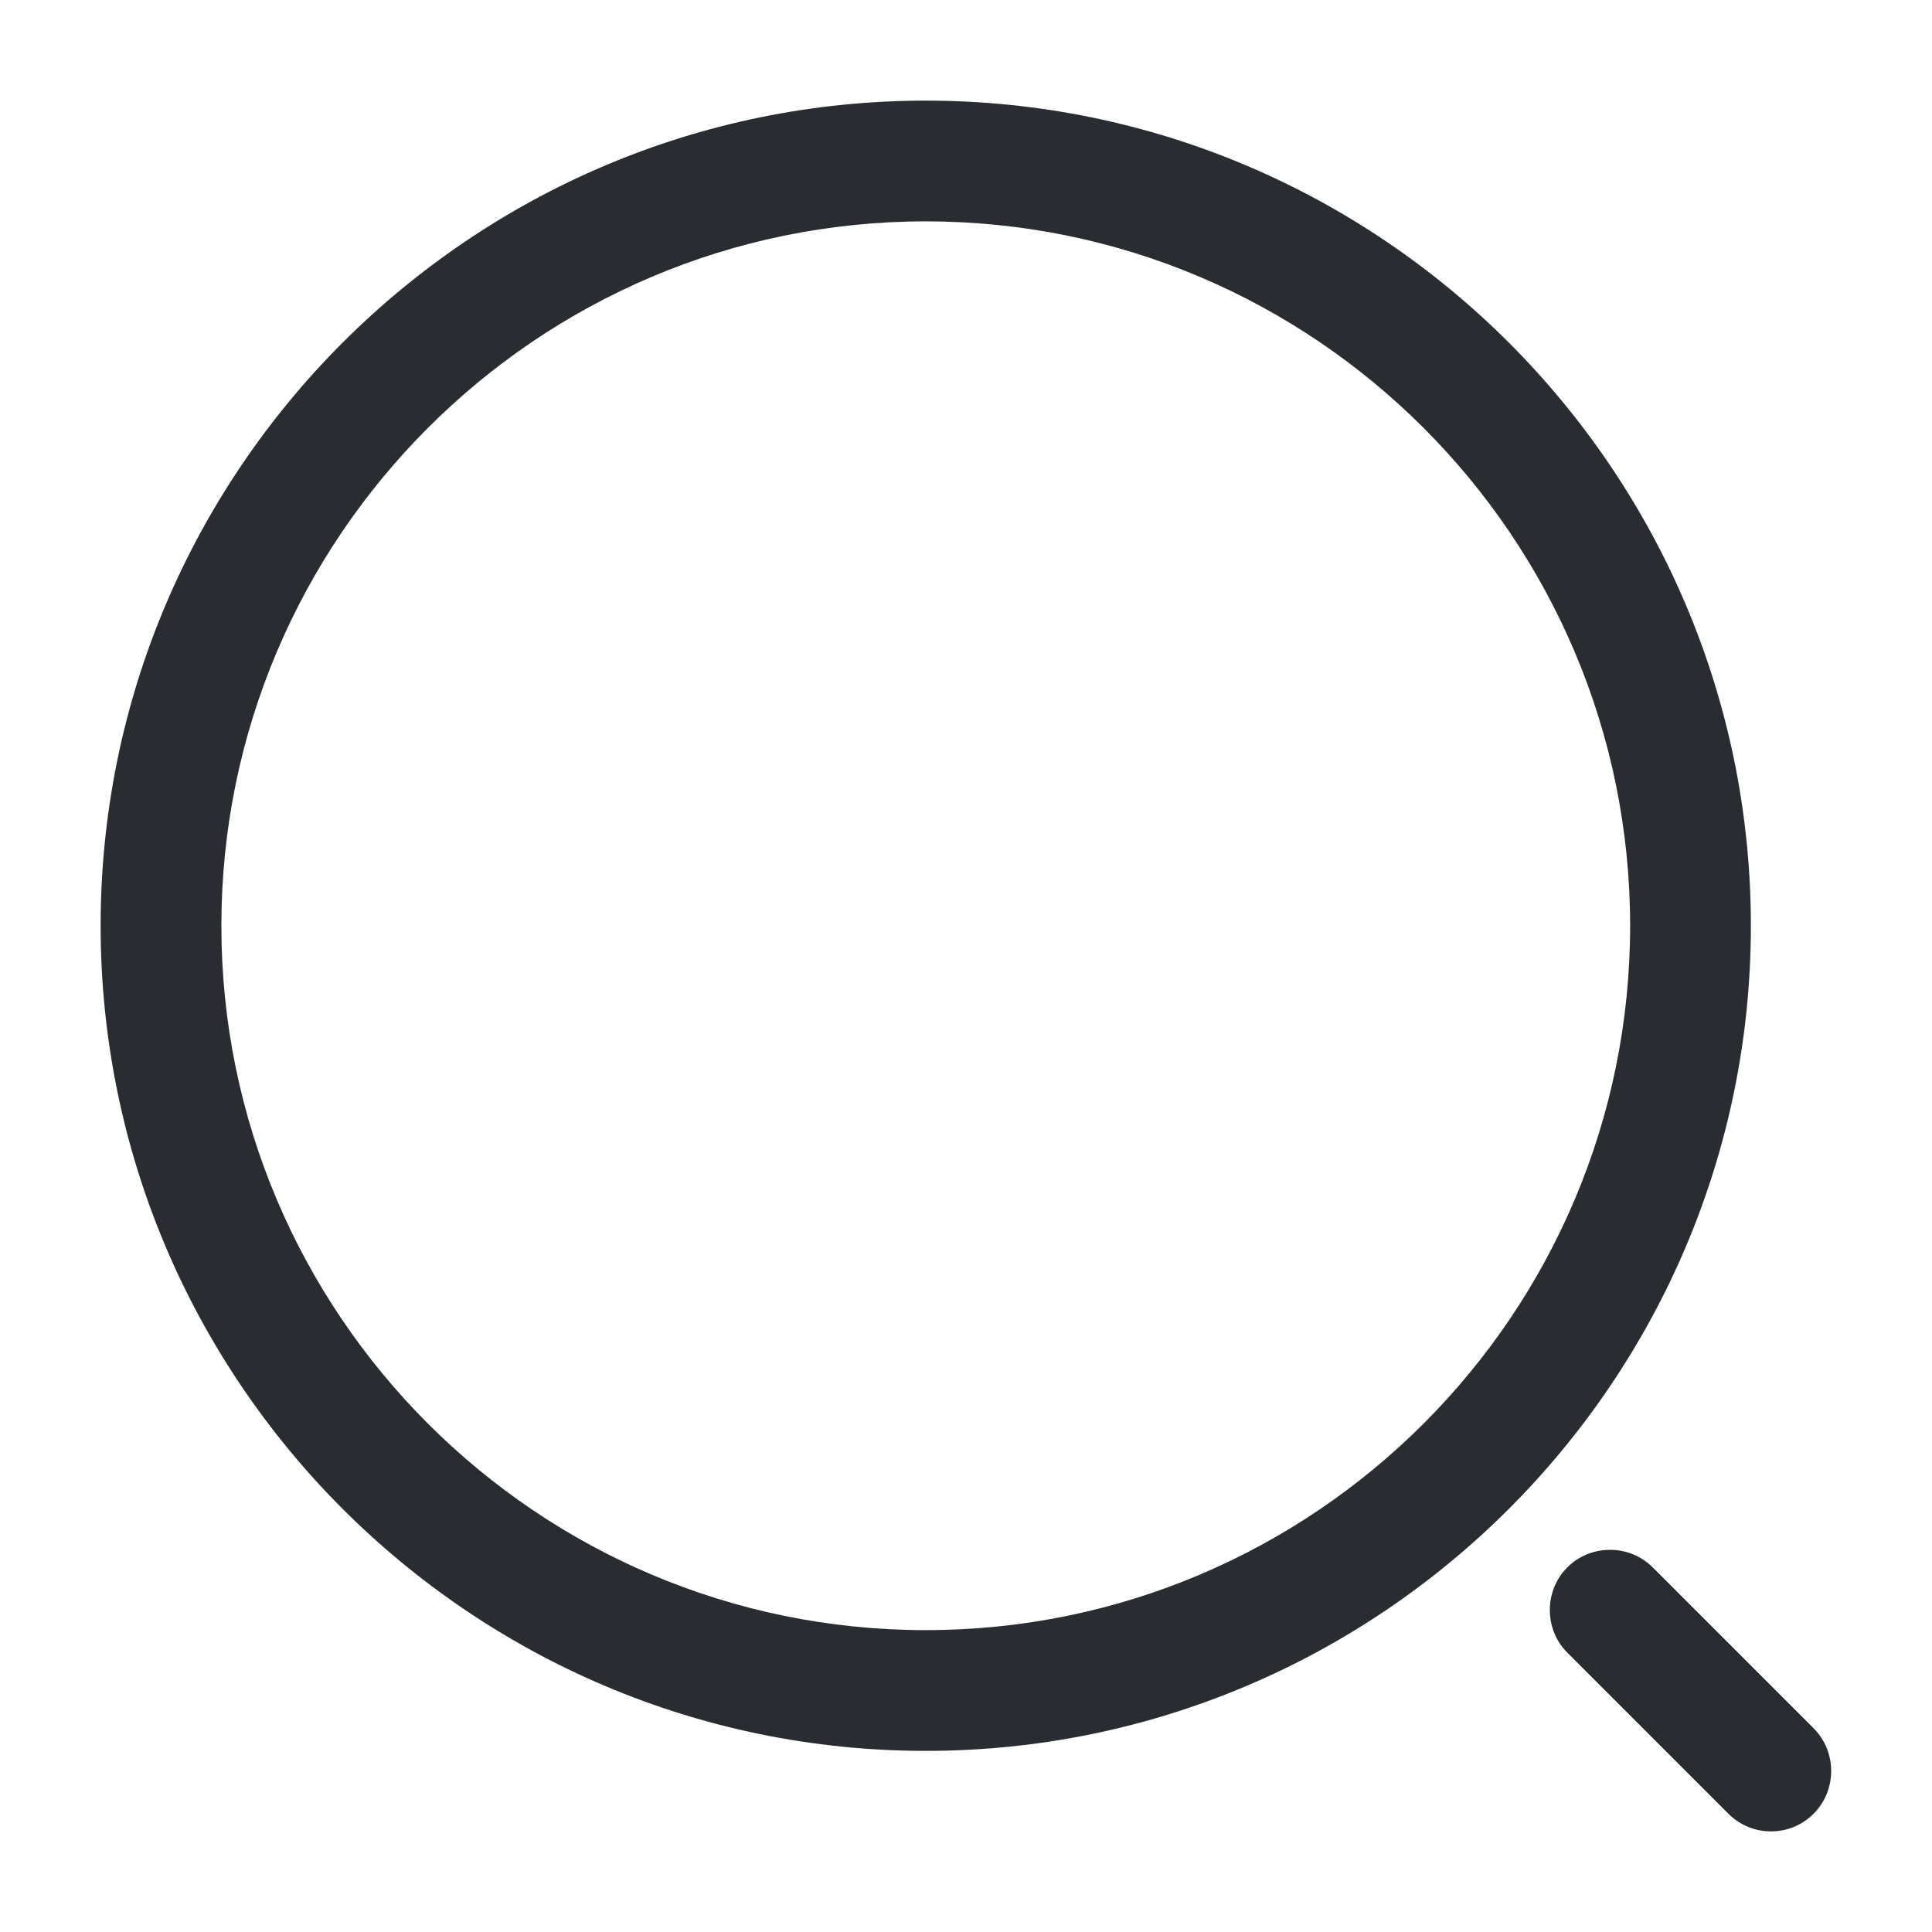
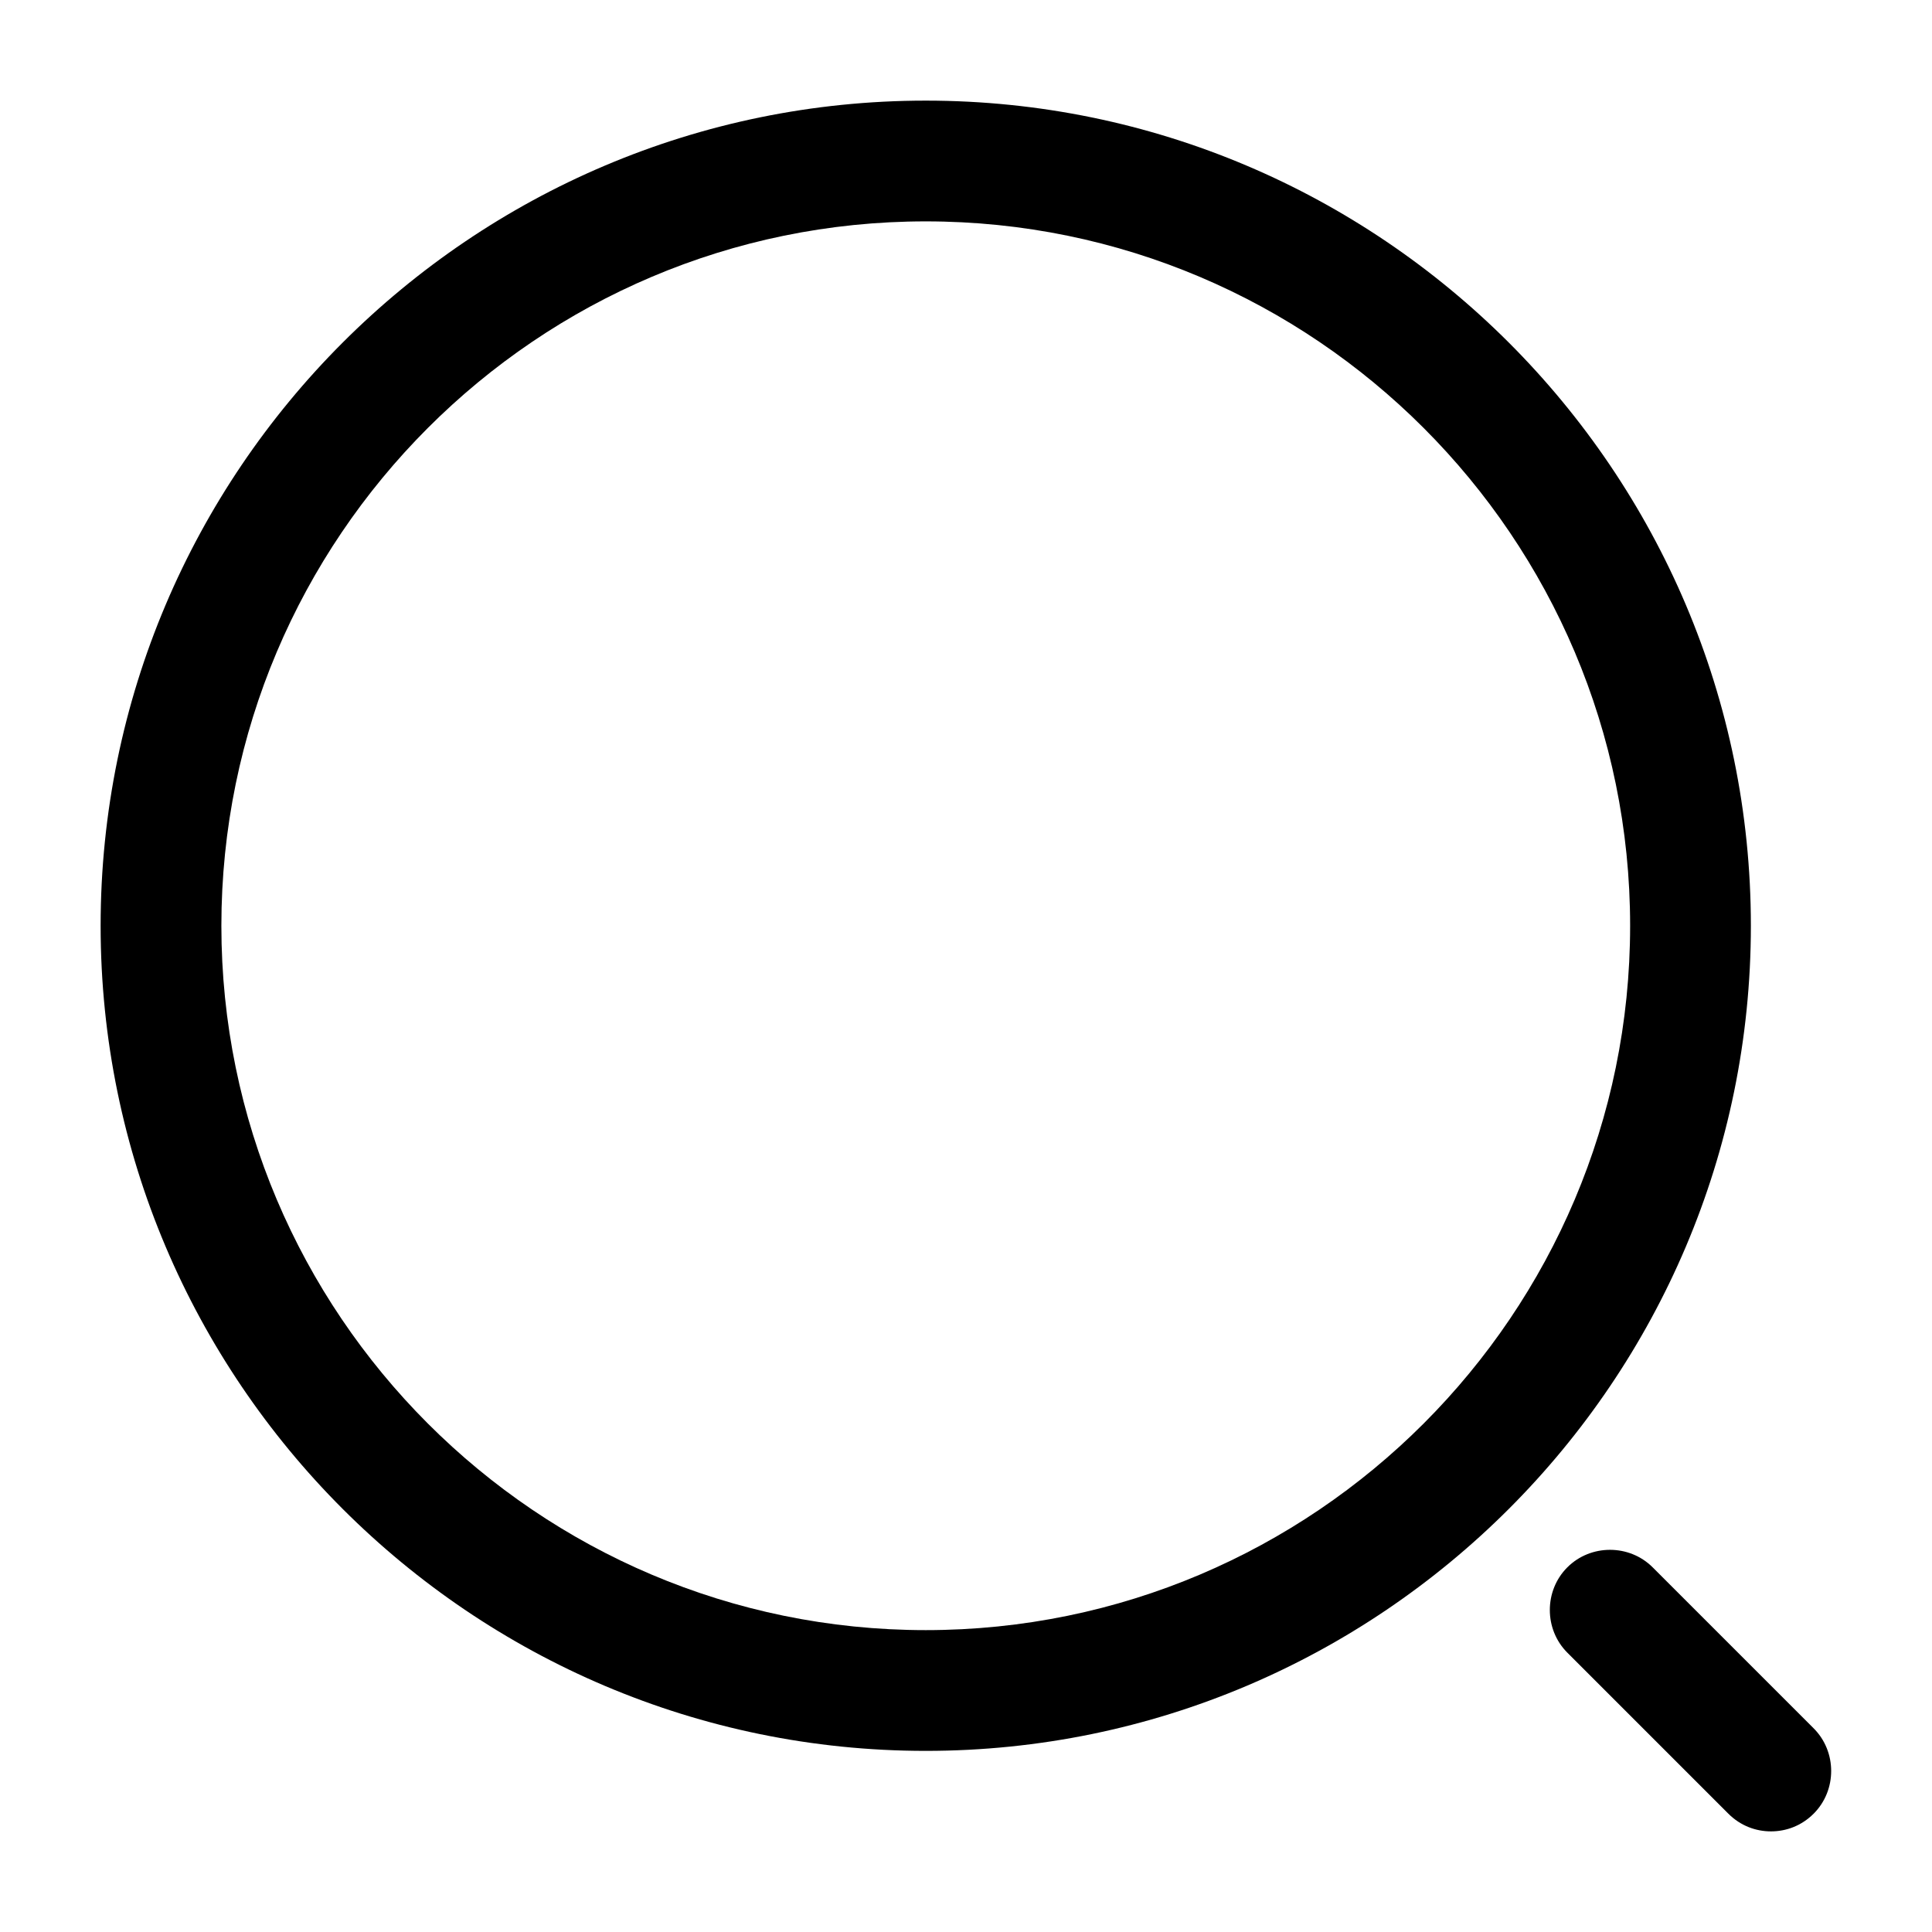
- <svg xmlns="http://www.w3.org/2000/svg" width="24" height="24" viewBox="0 0 24 24" fill="none">
-   <path d="M11.5 21.75C5.85 21.75 1.25 17.15 1.25 11.5C1.25 5.85 5.85 1.25 11.5 1.25C17.15 1.25 21.75 5.85 21.75 11.5C21.75 17.15 17.15 21.75 11.5 21.75ZM11.5 2.75C6.67 2.75 2.75 6.68 2.75 11.5C2.75 16.32 6.67 20.25 11.5 20.25C16.33 20.25 20.25 16.32 20.25 11.5C20.25 6.68 16.33 2.75 11.5 2.75Z" fill="#292D32" />
-   <path d="M22 22.75C21.81 22.75 21.62 22.68 21.47 22.53L19.47 20.53C19.18 20.24 19.18 19.76 19.47 19.47C19.76 19.18 20.24 19.18 20.53 19.47L22.53 21.47C22.82 21.76 22.82 22.24 22.53 22.53C22.38 22.68 22.19 22.75 22 22.75Z" fill="#292D32" />
+ <svg xmlns="http://www.w3.org/2000/svg" width="100" height="100" viewBox="0 0 24 24" fill="none">
+   <path d="M11.5 21.75C5.85 21.75 1.25 17.15 1.25 11.5C1.25 5.85 5.85 1.25 11.5 1.25C17.15 1.25 21.75 5.85 21.75 11.5C21.75 17.15 17.15 21.75 11.5 21.75ZM11.5 2.75C6.67 2.75 2.75 6.68 2.75 11.5C2.75 16.32 6.67 20.25 11.5 20.25C16.33 20.25 20.25 16.32 20.25 11.5C20.25 6.68 16.33 2.75 11.5 2.75Z" fill="currentColor" />
+   <path d="M22 22.75C21.81 22.75 21.62 22.68 21.47 22.53L19.47 20.53C19.18 20.24 19.18 19.76 19.47 19.47C19.76 19.18 20.24 19.18 20.53 19.47L22.53 21.47C22.82 21.76 22.82 22.24 22.53 22.53C22.38 22.68 22.19 22.75 22 22.75Z" fill="currentColor" />
</svg>
